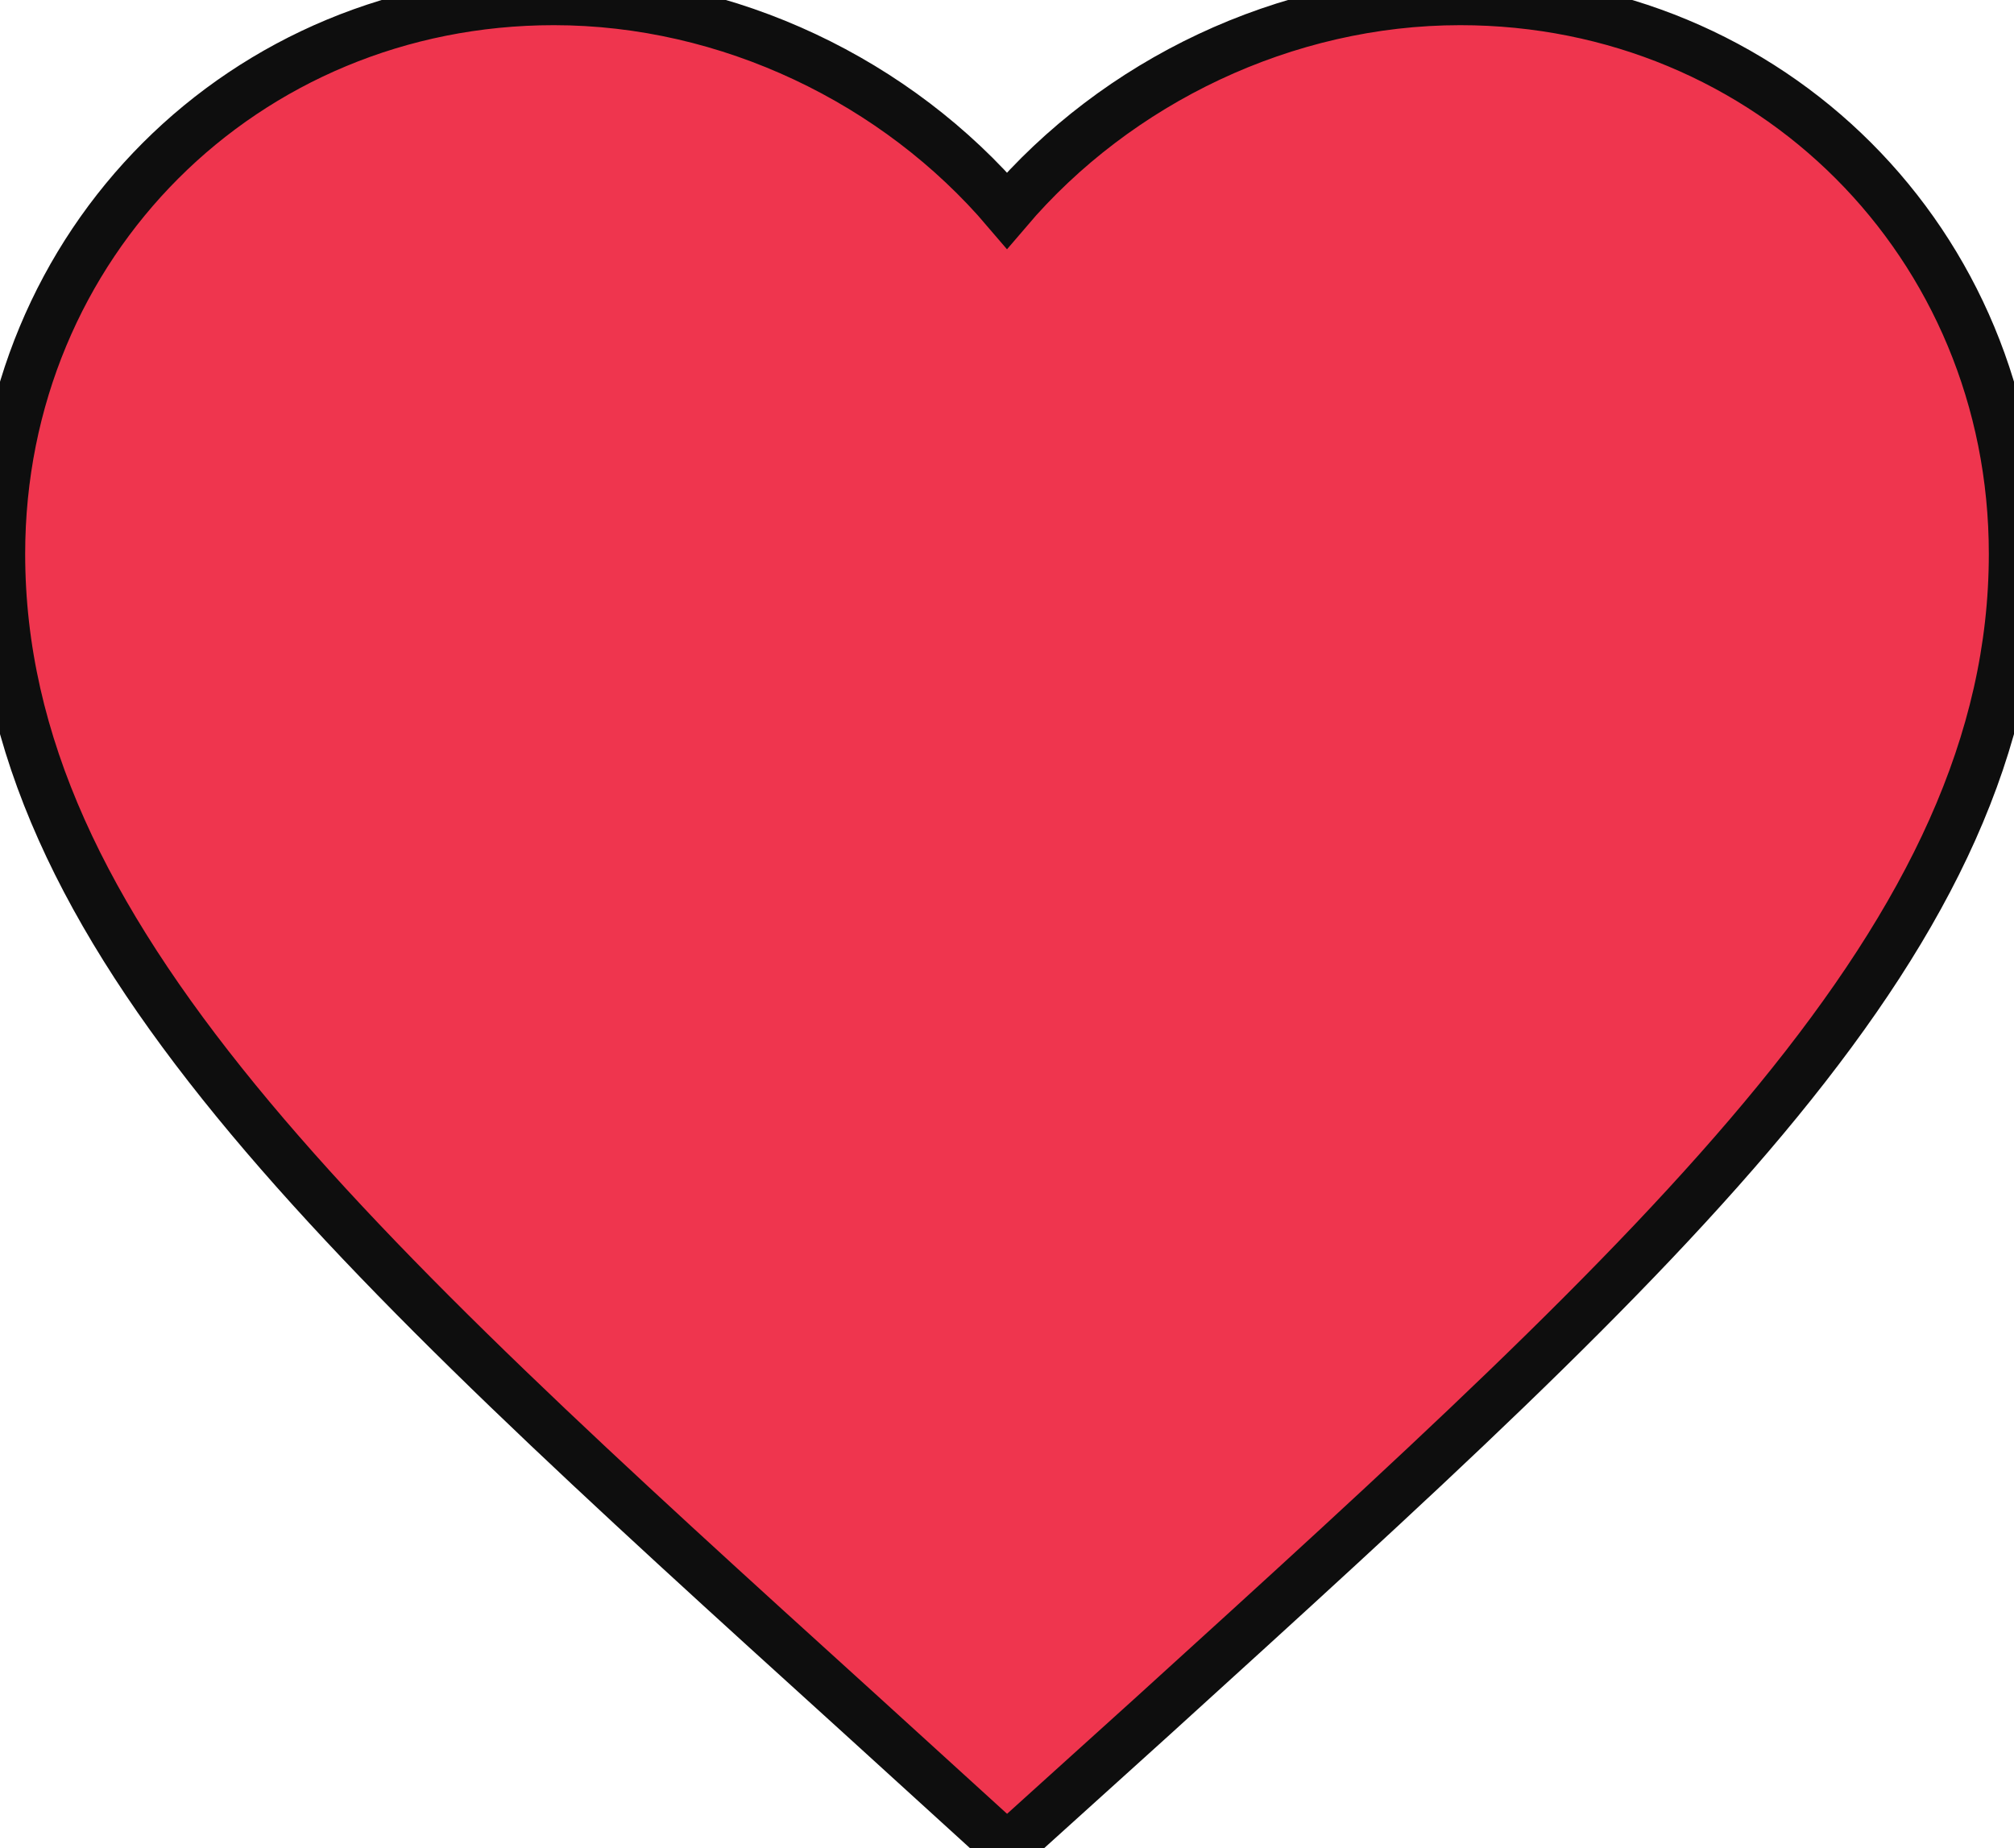
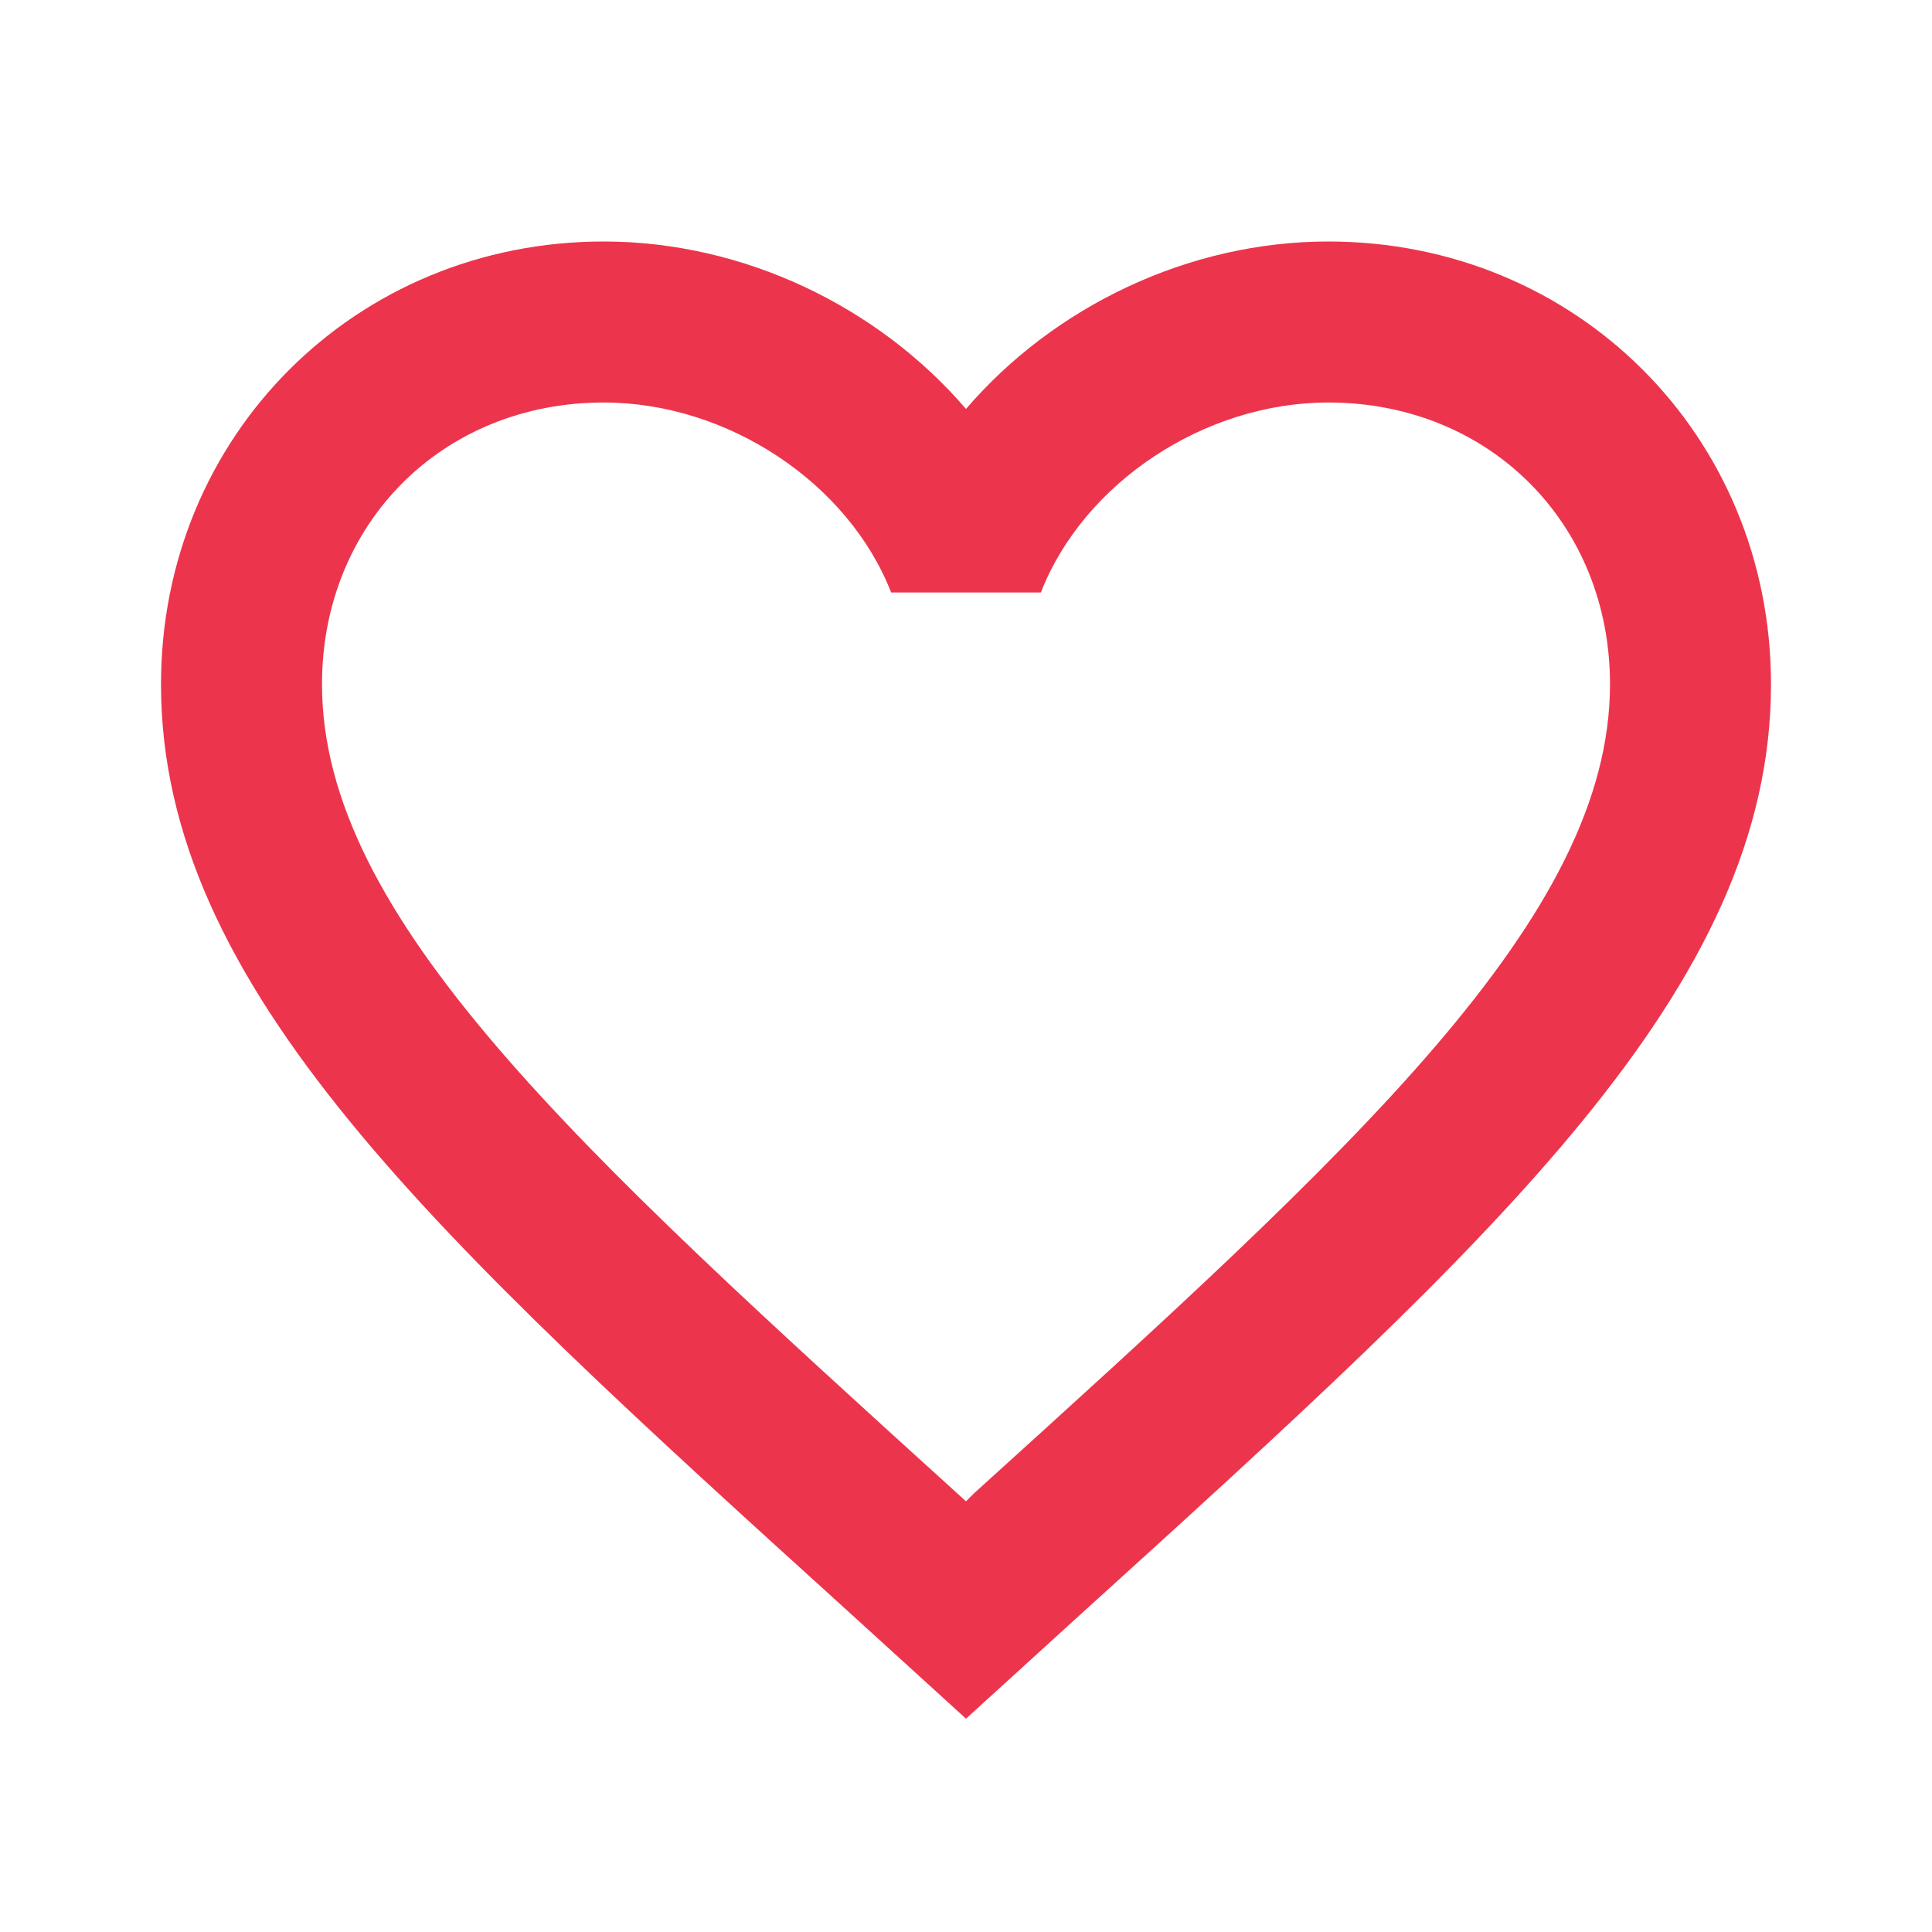
- <svg xmlns="http://www.w3.org/2000/svg" viewBox="2 3 20 18.35" width="20px" height="18.35px">
-   <path d="M12 21.35l-1.45-1.32C5.4 15.36 2 12.28 2 8.5         2 5.42 4.42 3 7.5 3c1.74 0 3.41.81 4.5 2.09C13.09 3.81         14.76 3 16.5 3 19.58 3 22 5.42 22 8.5c0 3.78-3.4 6.86-8.55         11.54L12 21.35z" fill="#ef354e" stroke="#0e0e0e" stroke-width="0.5" />
+ <svg xmlns="http://www.w3.org/2000/svg" width="24" height="24" viewBox="0 0 24 24">
+   <path fill="#ec354d" d="m12.1 18.55l-.1.1l-.11-.1C7.14 14.24 4 11.39 4 8.5C4 6.5 5.5 5 7.5 5c1.54 0 3.04 1 3.57 2.36h1.86C13.46 6 14.96 5 16.5 5c2 0 3.5 1.5 3.5 3.5c0 2.89-3.14 5.74-7.9 10.05M16.5 3c-1.74 0-3.41.81-4.5 2.08C10.91 3.81 9.24 3 7.5 3C4.42 3 2 5.41 2 8.5c0 3.77 3.4 6.86 8.55 11.53L12 21.35l1.45-1.32C18.6 15.36 22 12.27 22 8.5C22 5.41 19.58 3 16.5 3" />
</svg>
